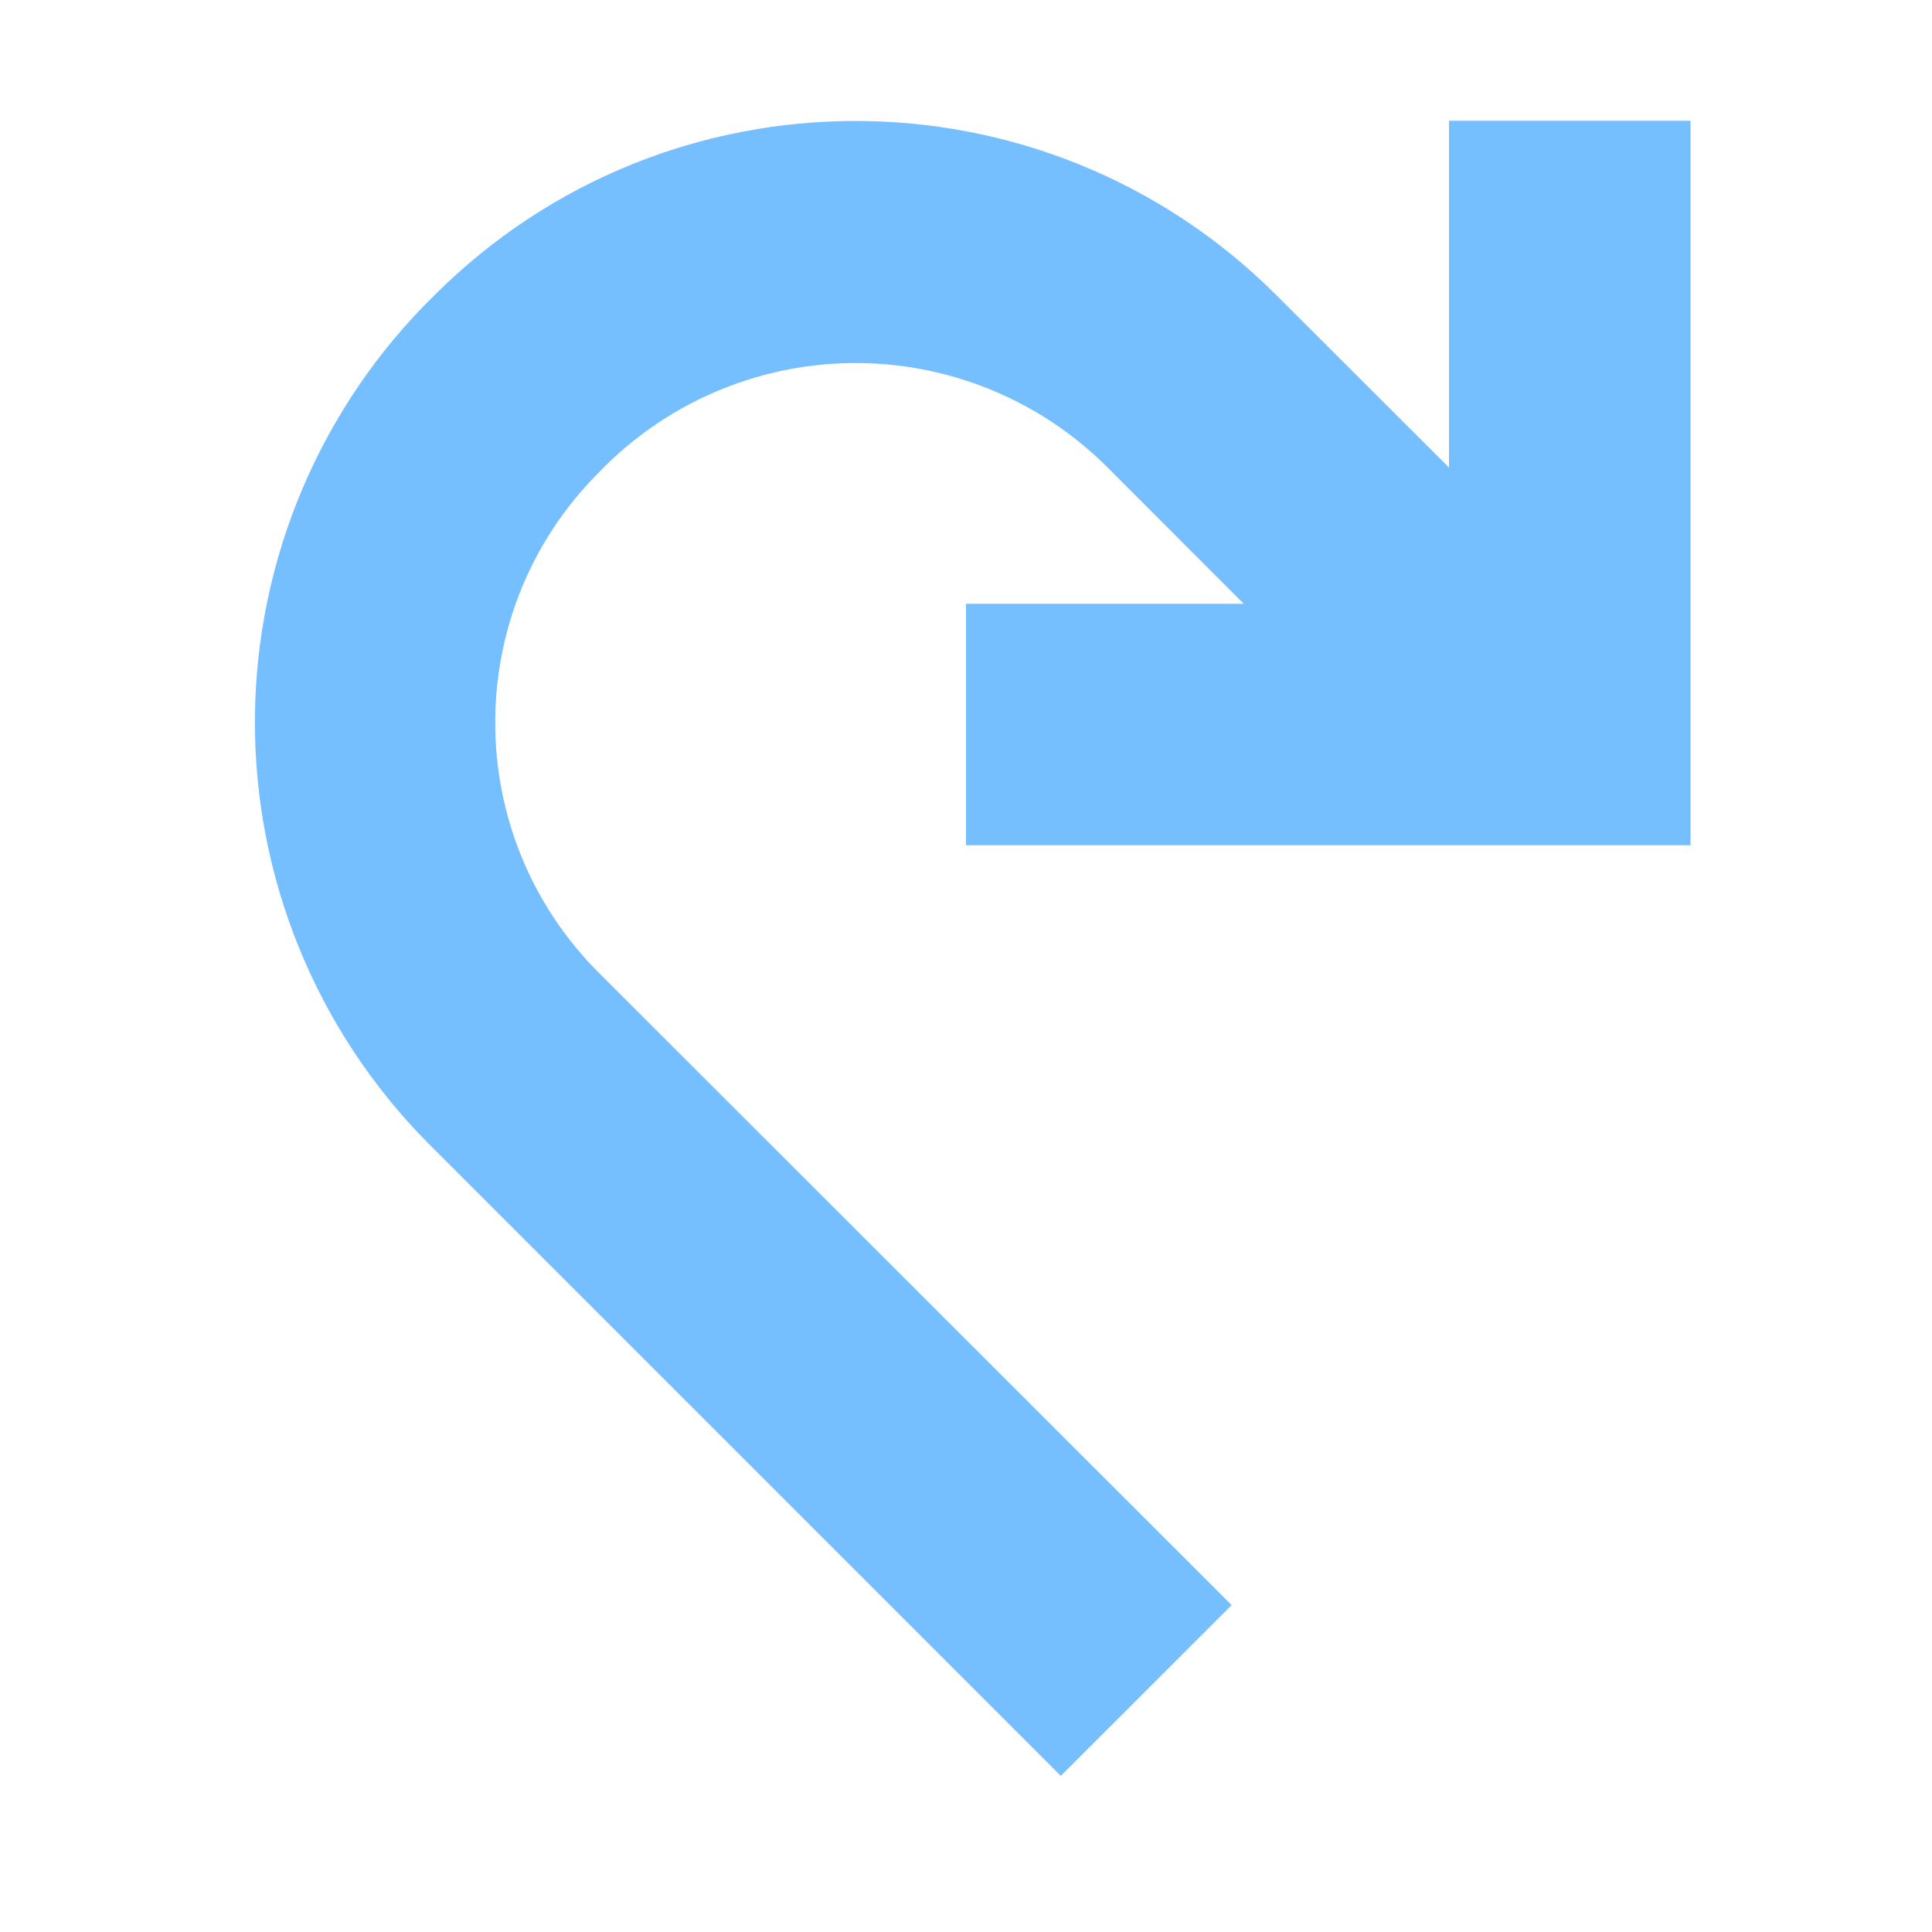
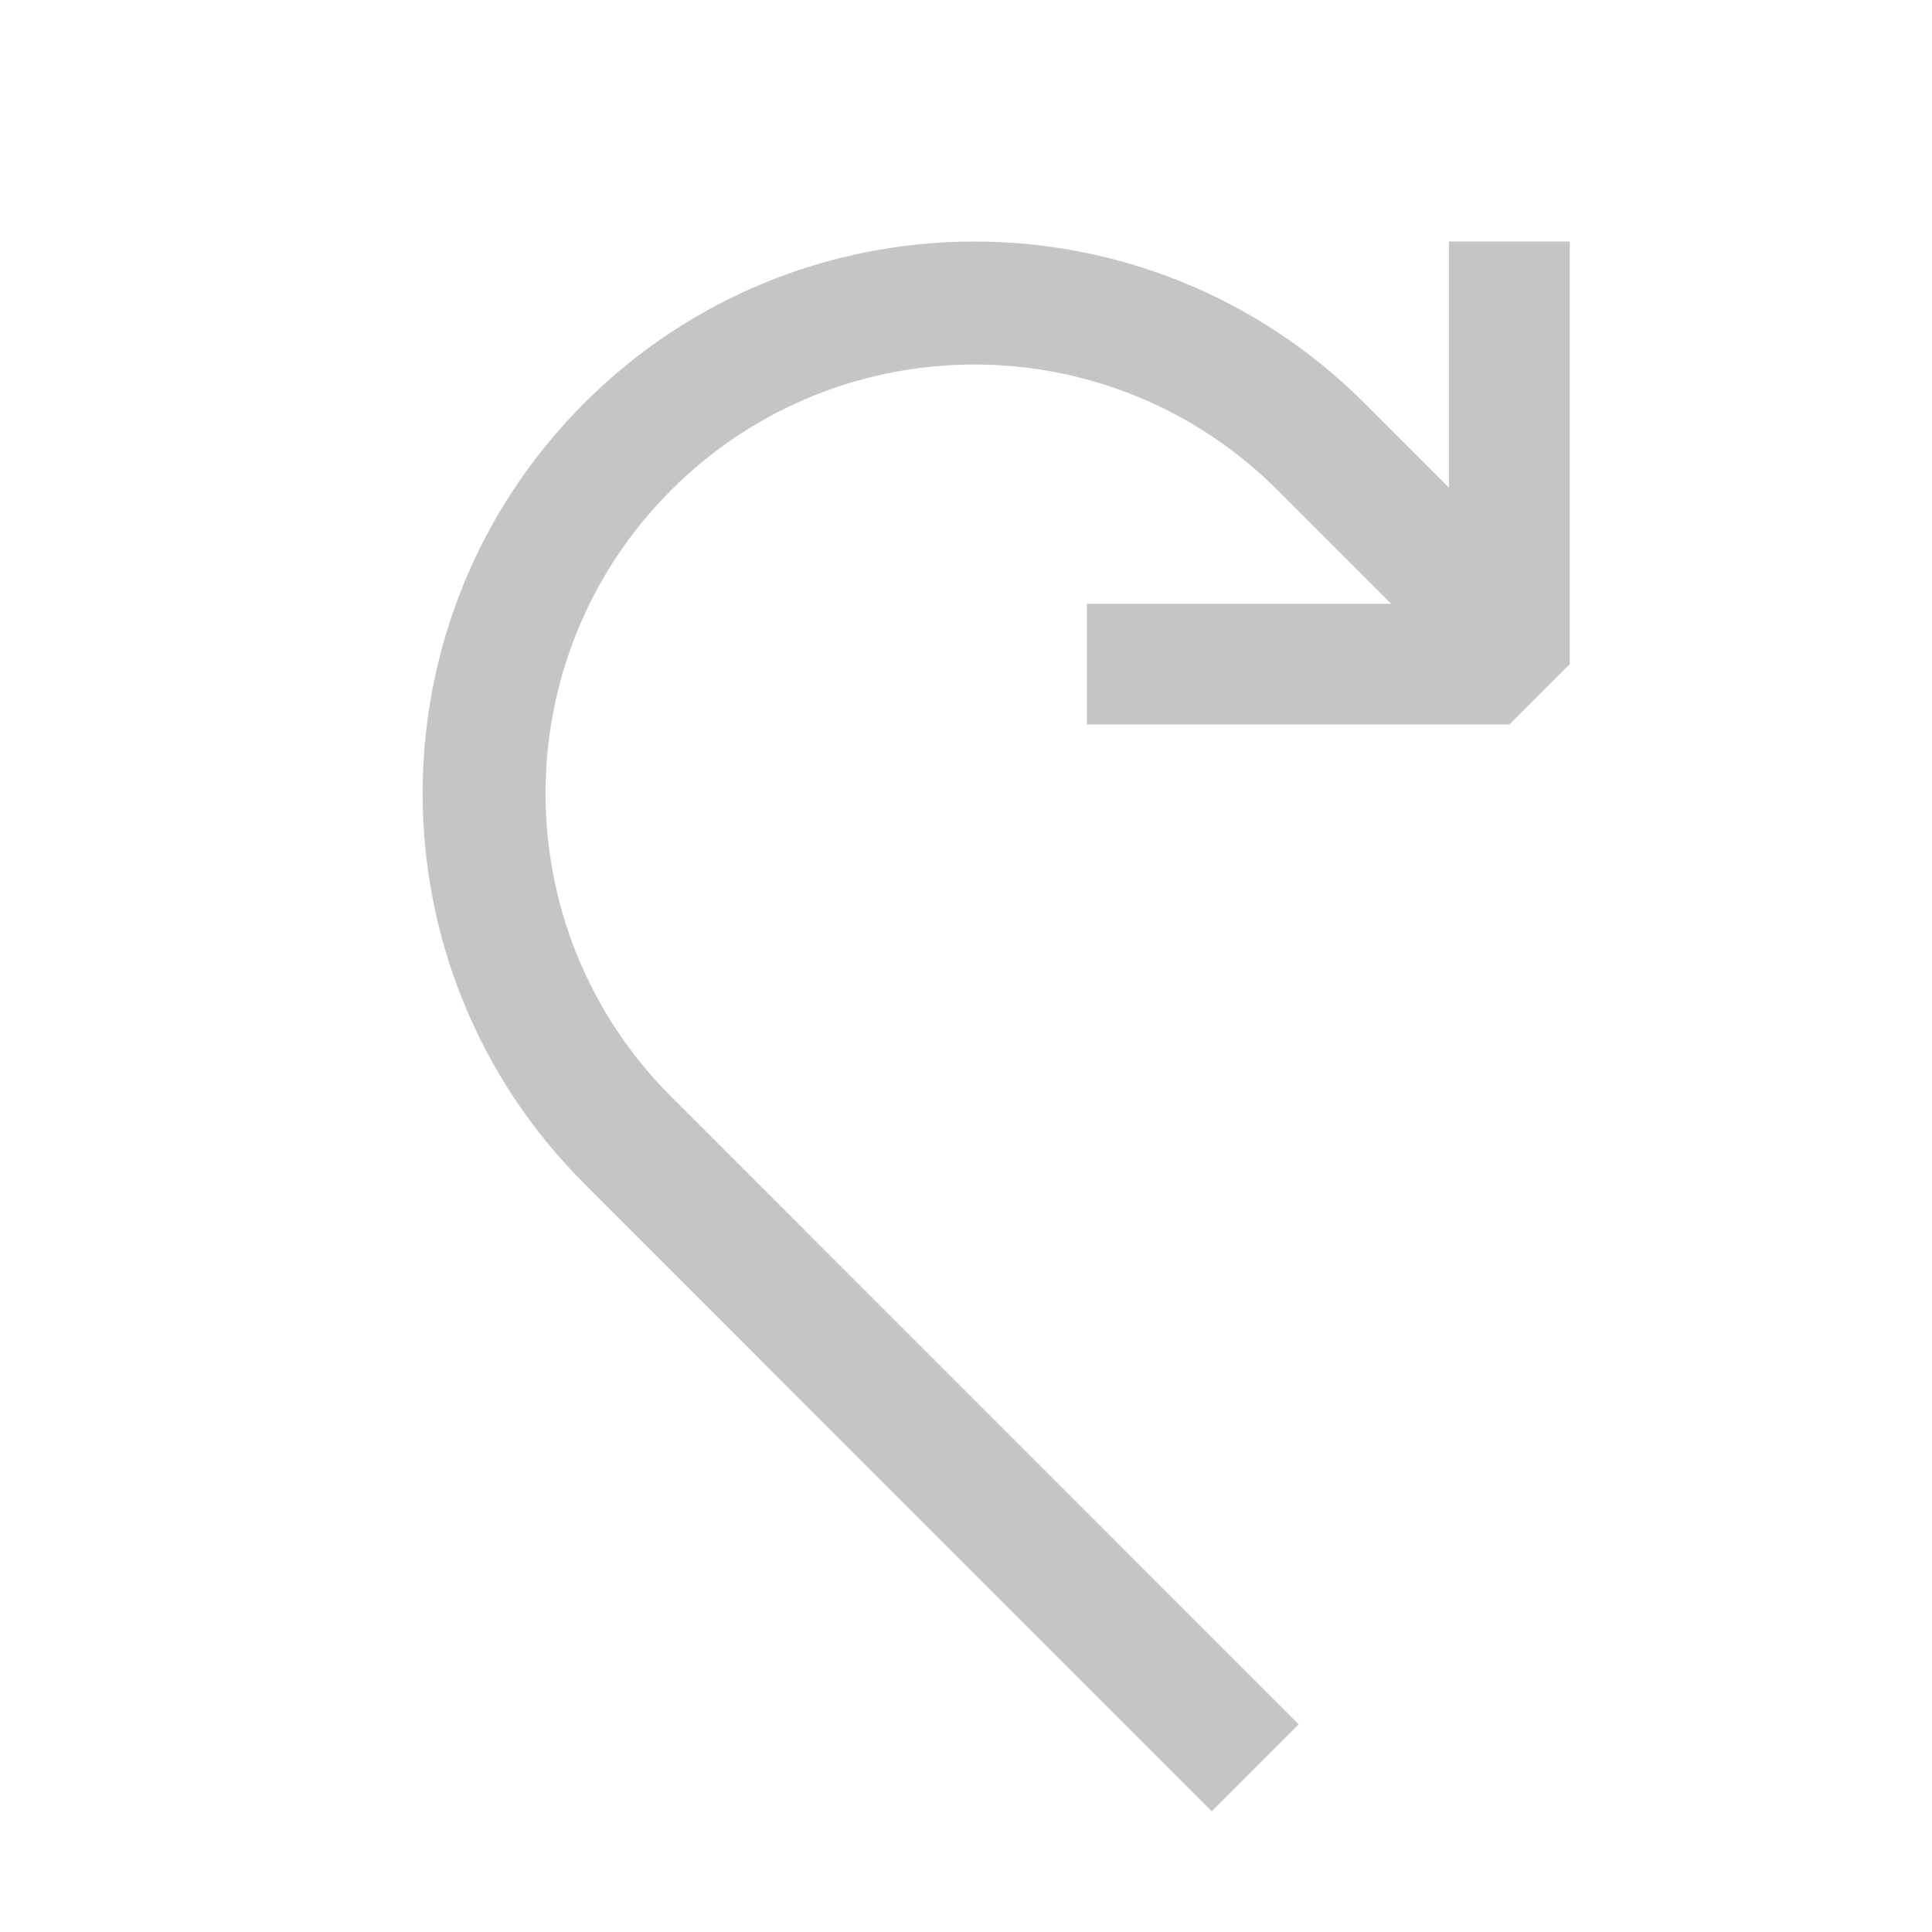
- <svg xmlns="http://www.w3.org/2000/svg" viewBox="0 0 16 16">
-   <defs>
-     <style>.icon-canvas-transparent,.icon-vs-out{fill:#252526;}.icon-canvas-transparent{opacity:0;}.icon-vs-action-blue{fill:#75beff;}</style>
-   </defs>
-   <g>
-     <path class="icon-canvas-transparent" d="M16,0V16H0V0Z" />
-   </g>
-   <g style="display: none;">
-     <path class="icon-vs-out" d="M2.9,1.736A5.935,5.935,0,0,1,11,1.474V0h4V8H7V4.011a2.036,2.036,0,0,0-1.332.61,1.93,1.93,0,0,0,0,2.727l5.945,5.945L8.906,16H8.664L2.84,10.176a5.857,5.857,0,0,1-1.728-4.2A6.009,6.009,0,0,1,2.9,1.736Z" style="display: none;" />
-   </g>
-   <g>
-     <path class="icon-vs-action-blue" d="M3.6,2.443a4.933,4.933,0,0,1,6.969,0L12,3.872V1h2V7H8V5h2.3L9.158,3.857a2.949,2.949,0,0,0-4.2.057,2.93,2.93,0,0,0,0,4.141L10.2,13.293,8.785,14.707,3.547,9.469A4.951,4.951,0,0,1,3.6,2.443Z" />
-   </g>
+ <svg xmlns="http://www.w3.org/2000/svg" width="16" height="16" viewBox="0 0 16 16" fill="none">
+   <path fill-rule="evenodd" clip-rule="evenodd" d="M13 2V5.5L12.5 6H9.001V5H11.521L10.58 4.059C9.193 2.672 6.945 2.672 5.558 4.059C4.171 5.446 4.171 7.695 5.558 9.082L10.755 14.28L10.035 15L4.838 9.802C3.054 8.017 3.054 5.123 4.838 3.339C6.622 1.554 9.516 1.554 11.3 3.339L12 4.039V2H13Z" fill="#C5C5C5" />
</svg>
